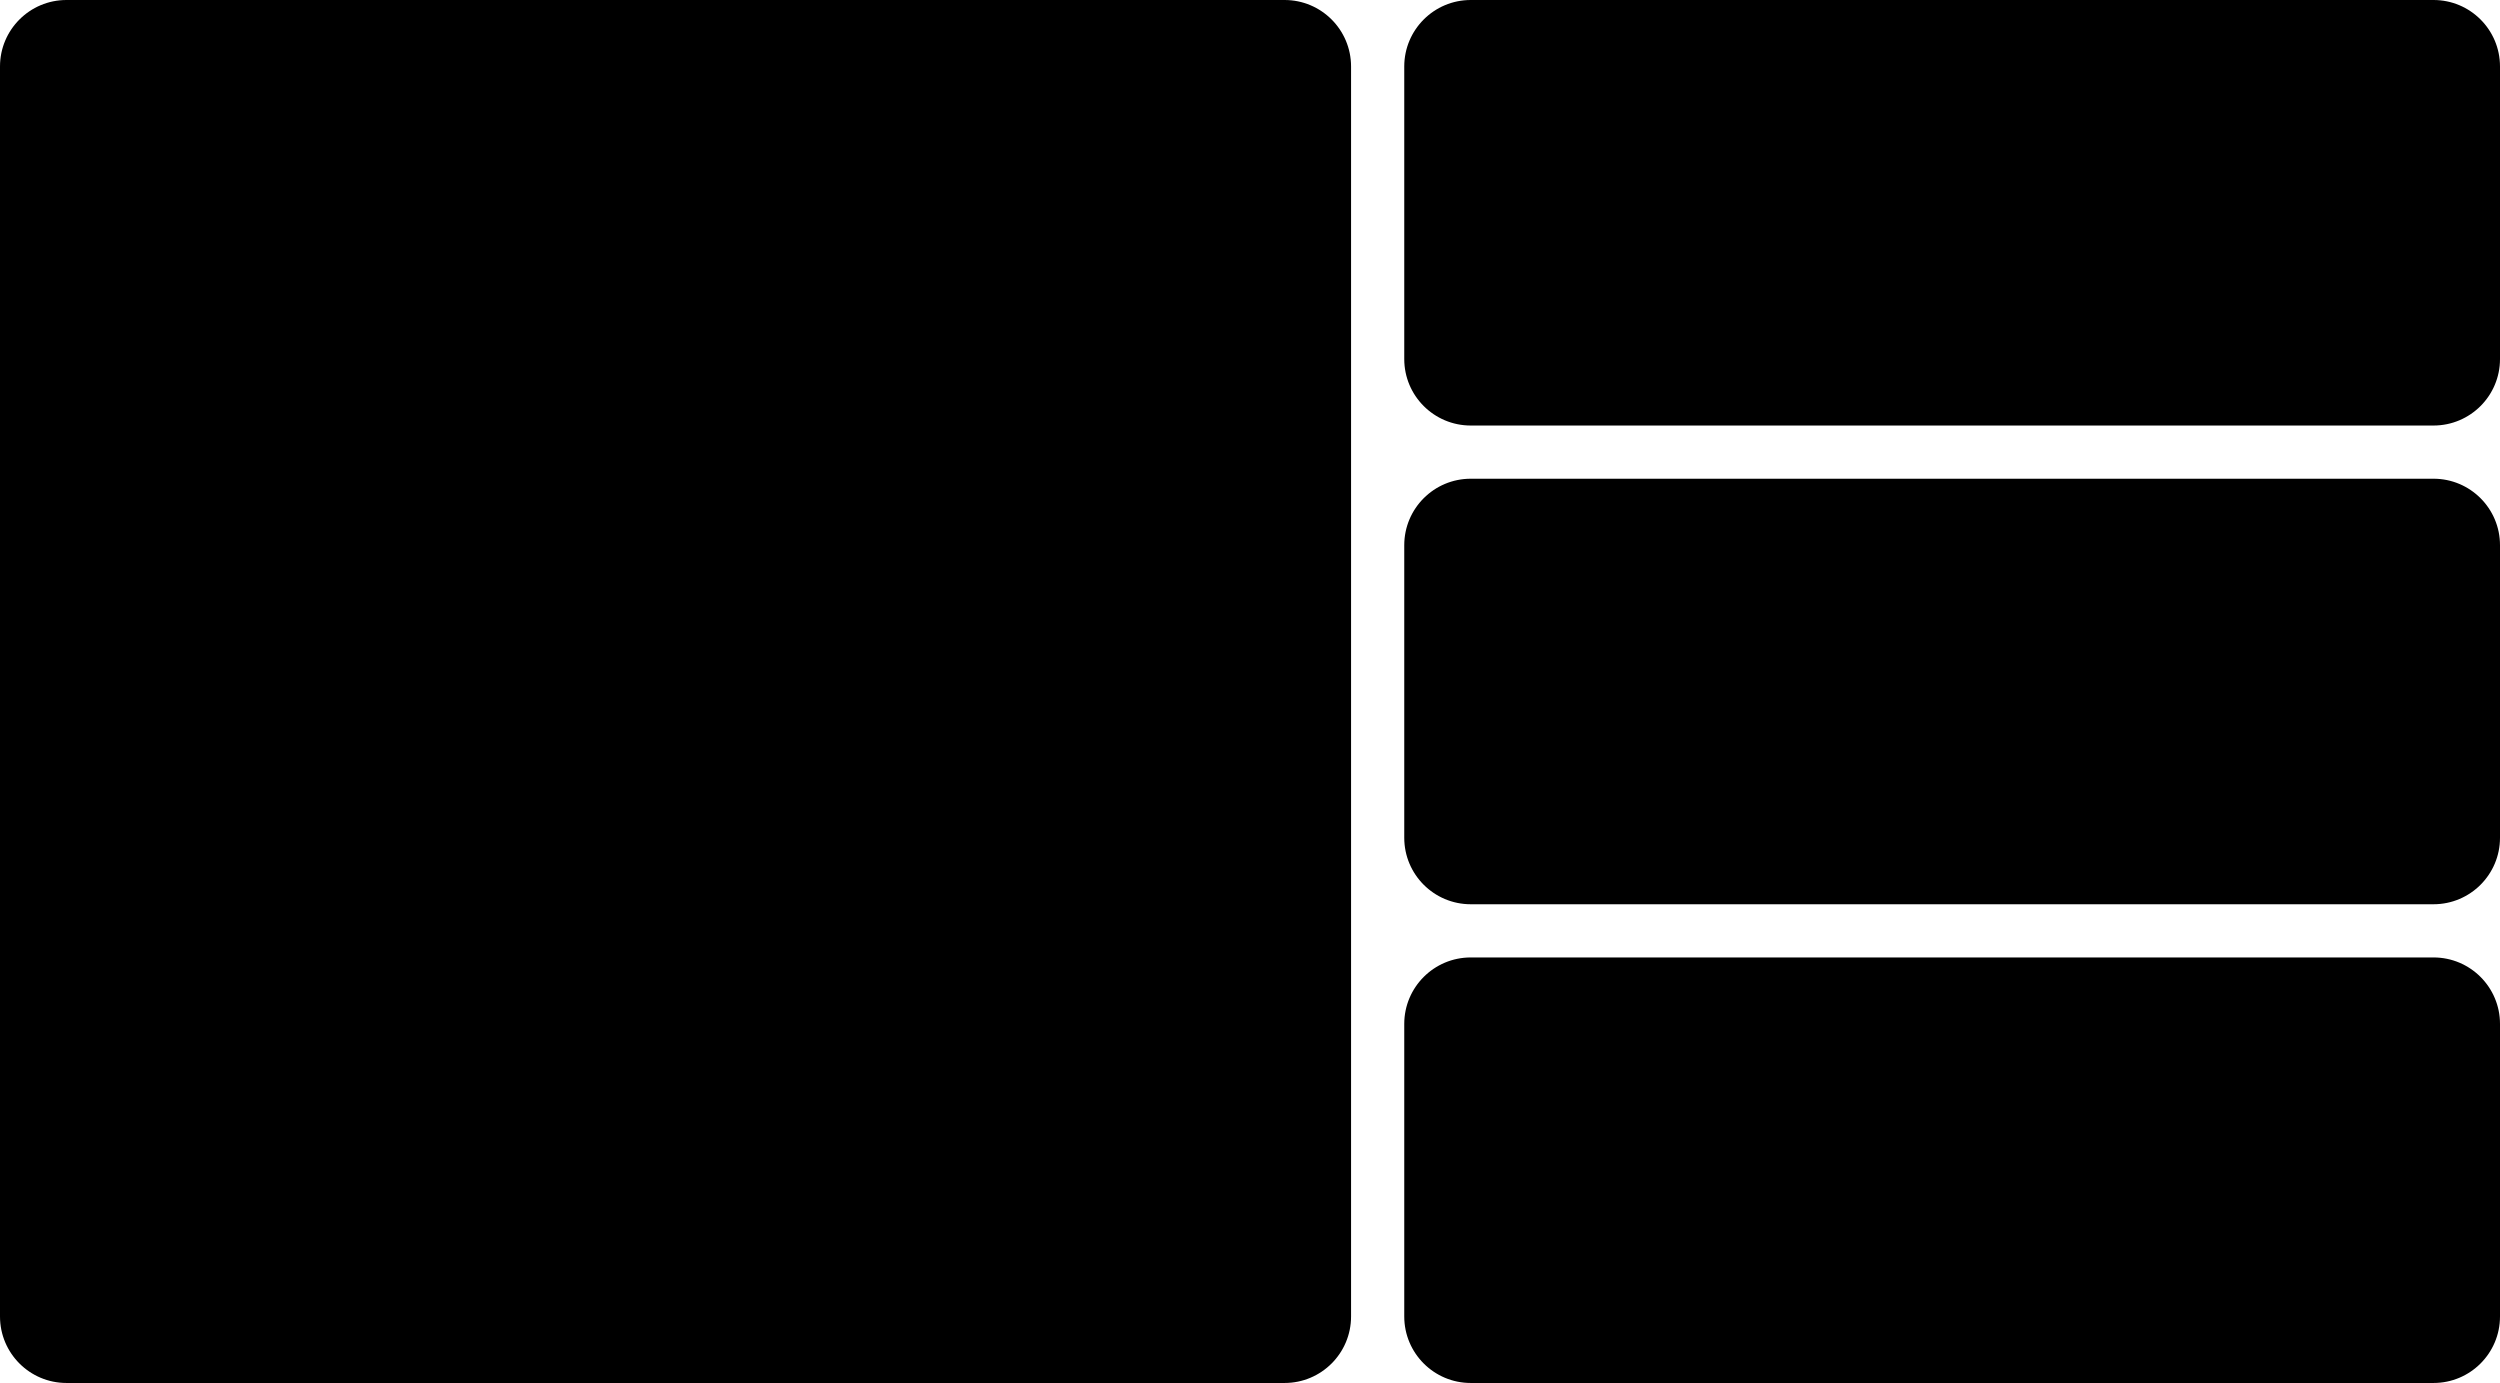
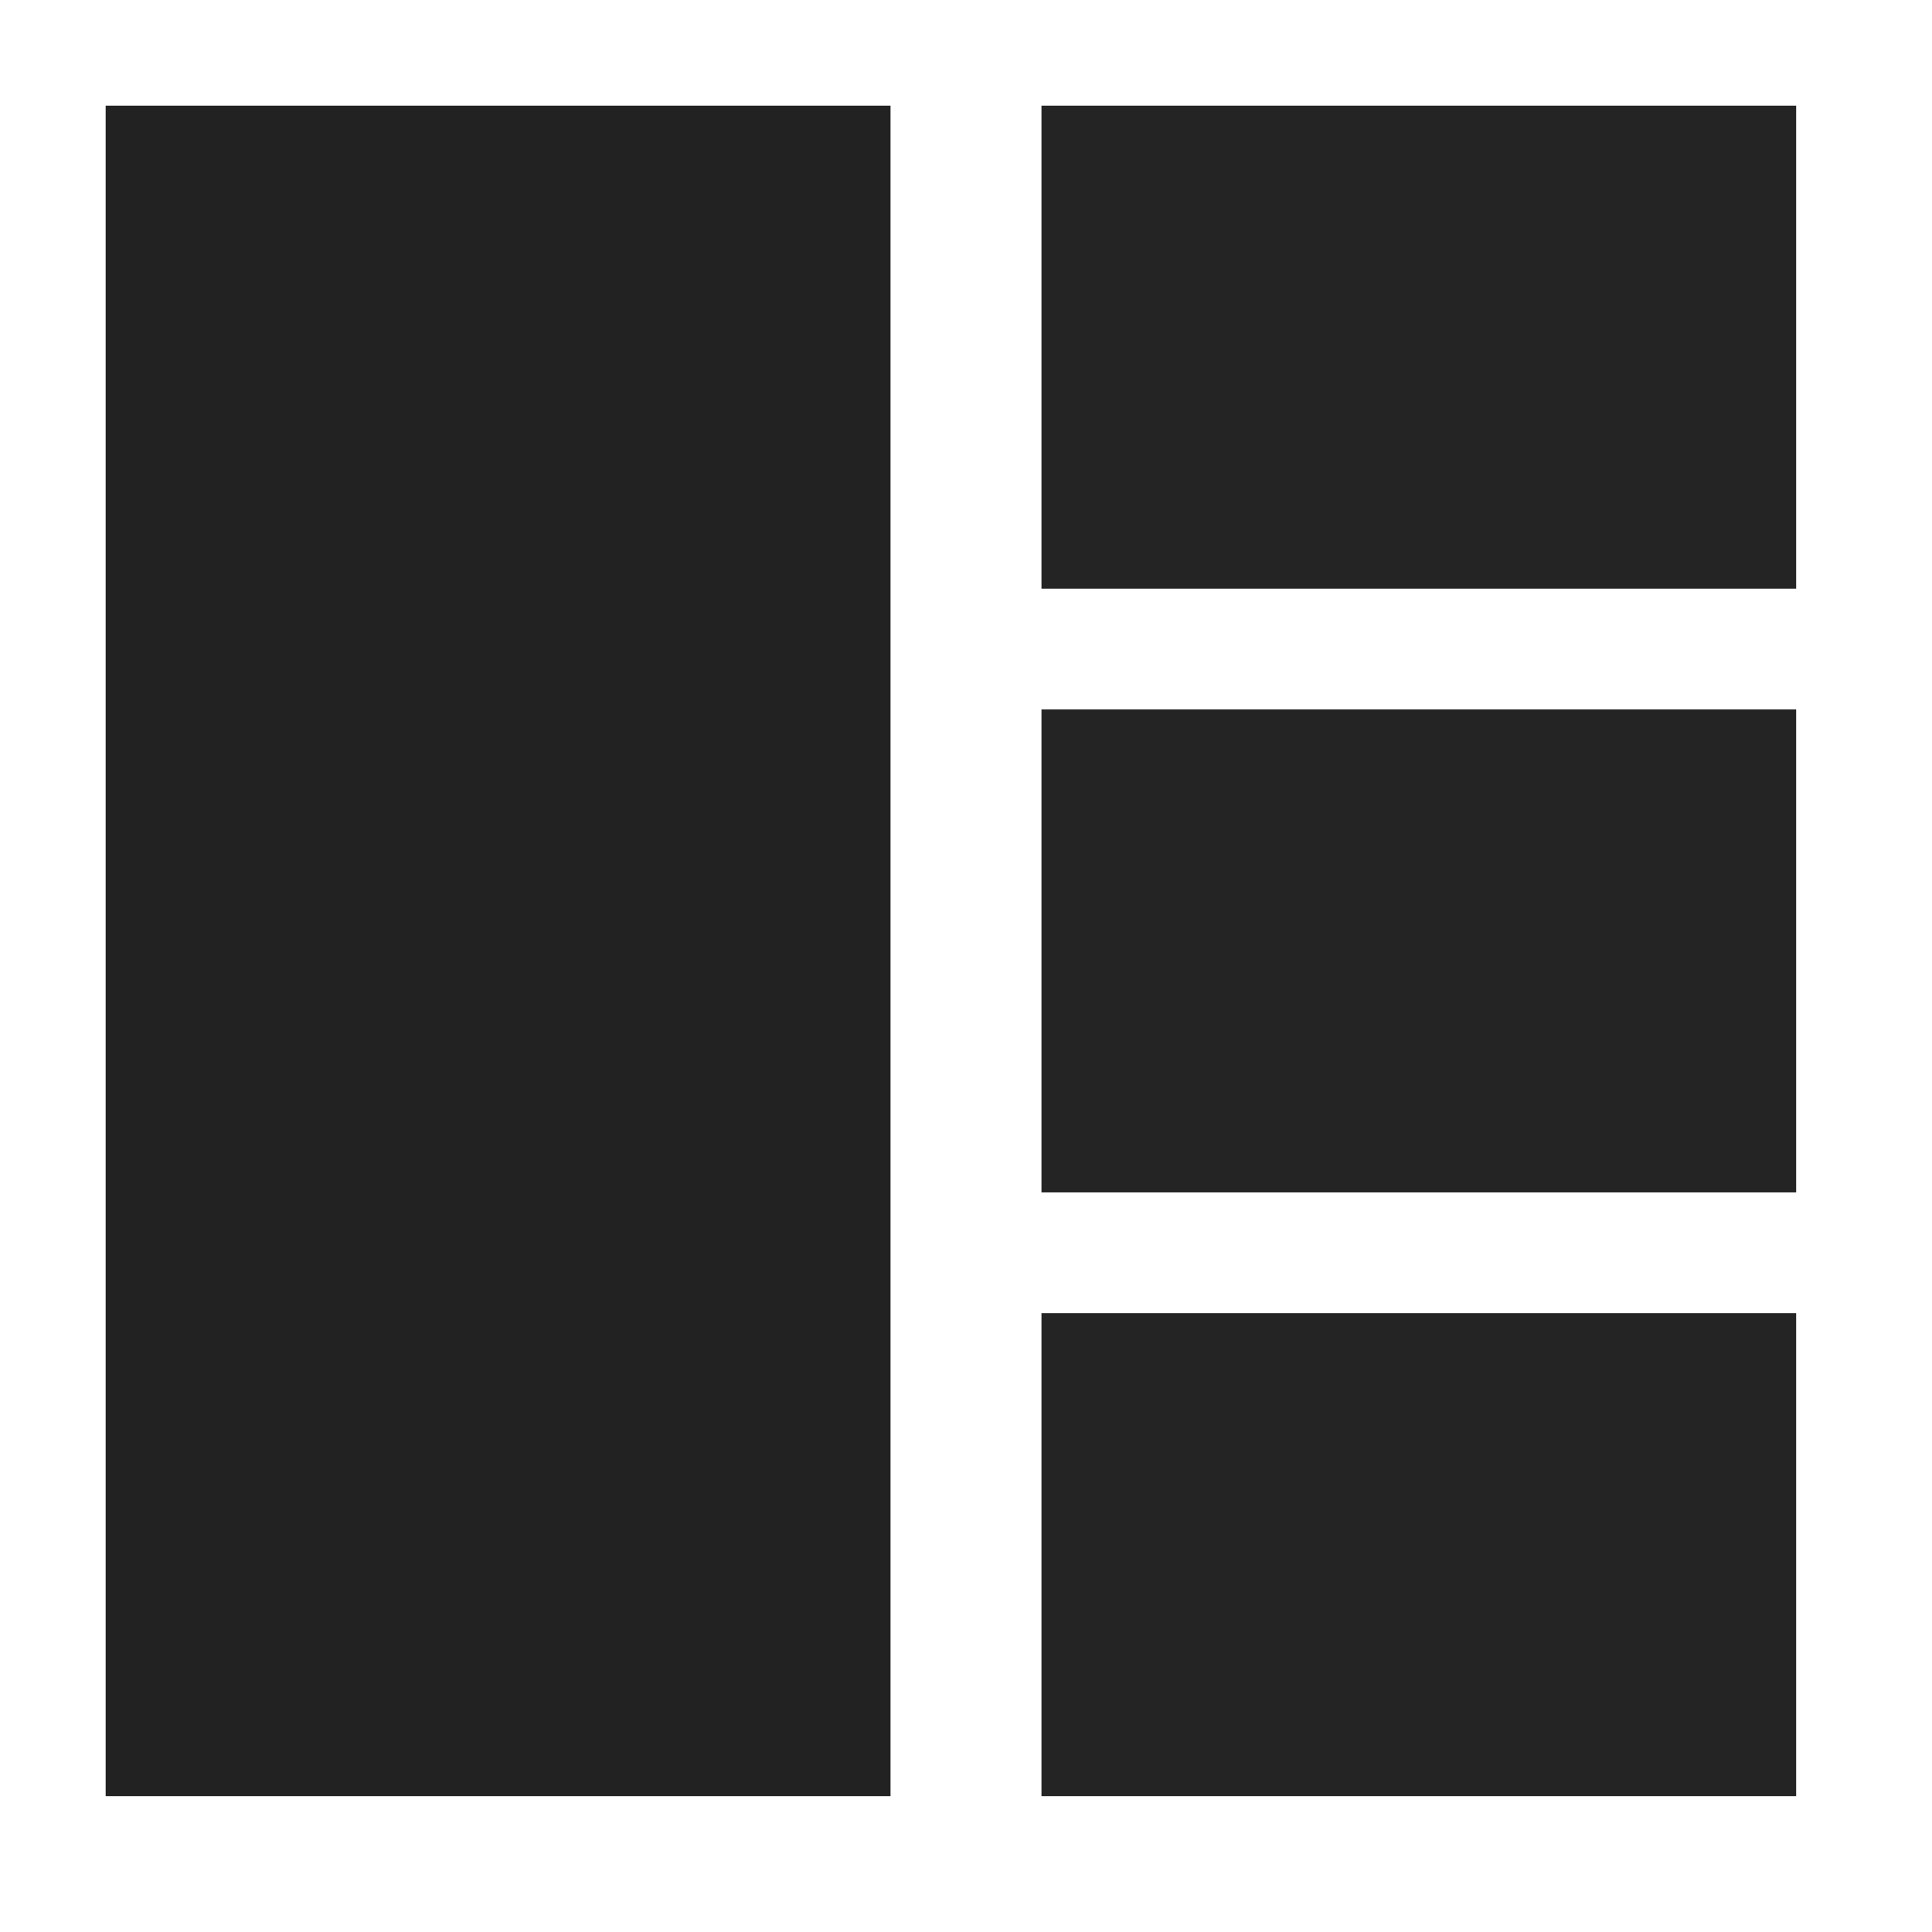
- <svg xmlns="http://www.w3.org/2000/svg" width="1880" height="1040" viewBox="0 0 1880 1040" fill="none">
-   <rect width="1016" height="1040" rx="50" fill="black" />
-   <rect x="1056" y="720" width="824" height="320" rx="50" fill="black" />
-   <rect x="1056" y="360" width="824" height="320" rx="50" fill="black" />
-   <rect x="1056" width="824" height="320" rx="50" fill="black" />
+ <svg xmlns="http://www.w3.org/2000/svg" version="1.1" width="64px" height="64px" style="shape-rendering:geometricPrecision; text-rendering:geometricPrecision; image-rendering:optimizeQuality; fill-rule:evenodd; clip-rule:evenodd">
+   <g>
+     <path style="opacity:0.997" fill="#222222" d="M 3.5,3.5 C 12.167,3.5 20.833,3.5 29.5,3.5C 29.5,22.167 29.5,40.833 29.5,59.5C 20.833,59.5 12.167,59.5 3.5,59.5C 3.5,40.833 3.5,22.167 3.5,3.5 Z" />
+   </g>
+   <g>
+     <path style="opacity:0.991" fill="#222222" d="M 34.5,3.5 C 42.833,3.5 51.167,3.5 59.5,3.5C 59.5,8.833 59.5,14.167 59.5,19.5C 51.167,19.5 42.833,19.5 34.5,19.5C 34.5,14.167 34.5,8.833 34.5,3.5 Z" />
+   </g>
+   <g>
+     <path style="opacity:0.991" fill="#222222" d="M 34.5,23.5 C 42.833,23.5 51.167,23.5 59.5,23.5C 59.5,28.833 59.5,34.167 59.5,39.5C 51.167,39.5 42.833,39.5 34.5,39.5C 34.5,34.167 34.5,28.833 34.5,23.5 Z" />
+   </g>
+   <g>
+     <path style="opacity:0.991" fill="#222222" d="M 34.5,43.5 C 42.833,43.5 51.167,43.5 59.5,43.5C 59.5,48.833 59.5,54.167 59.5,59.5C 51.167,59.5 42.833,59.5 34.5,59.5C 34.5,54.167 34.5,48.833 34.5,43.5 Z" />
+   </g>
</svg>
